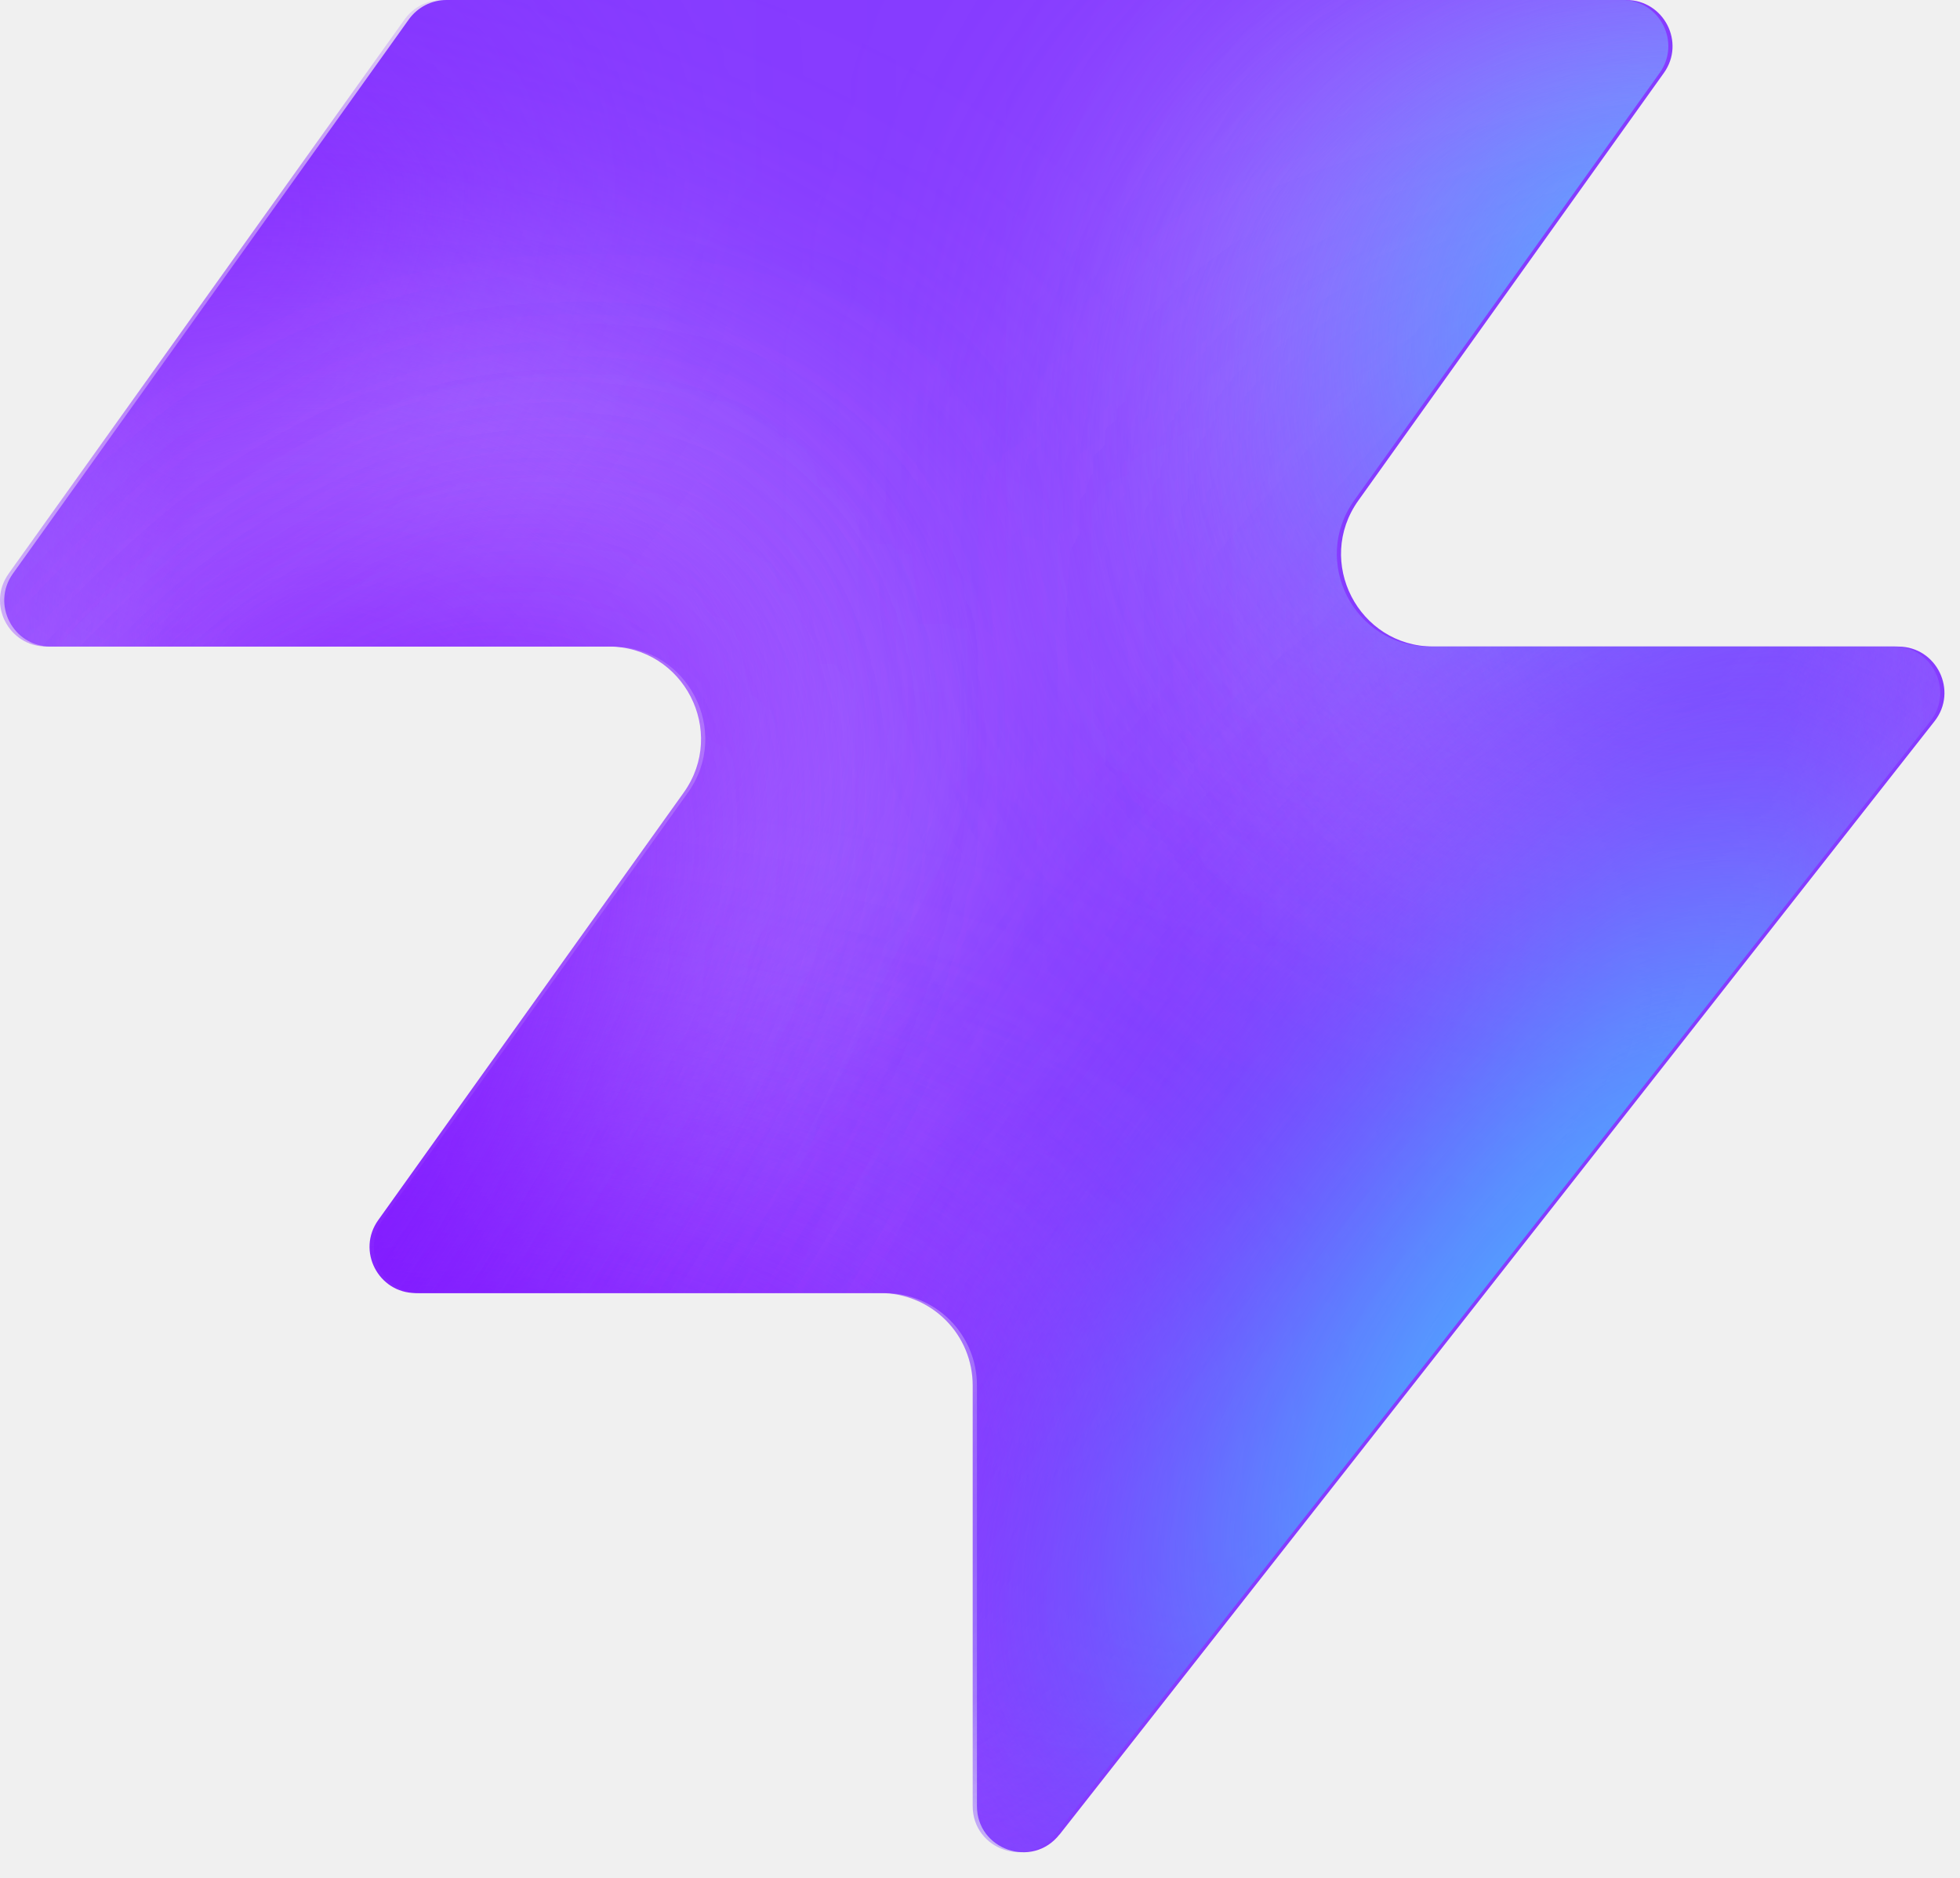
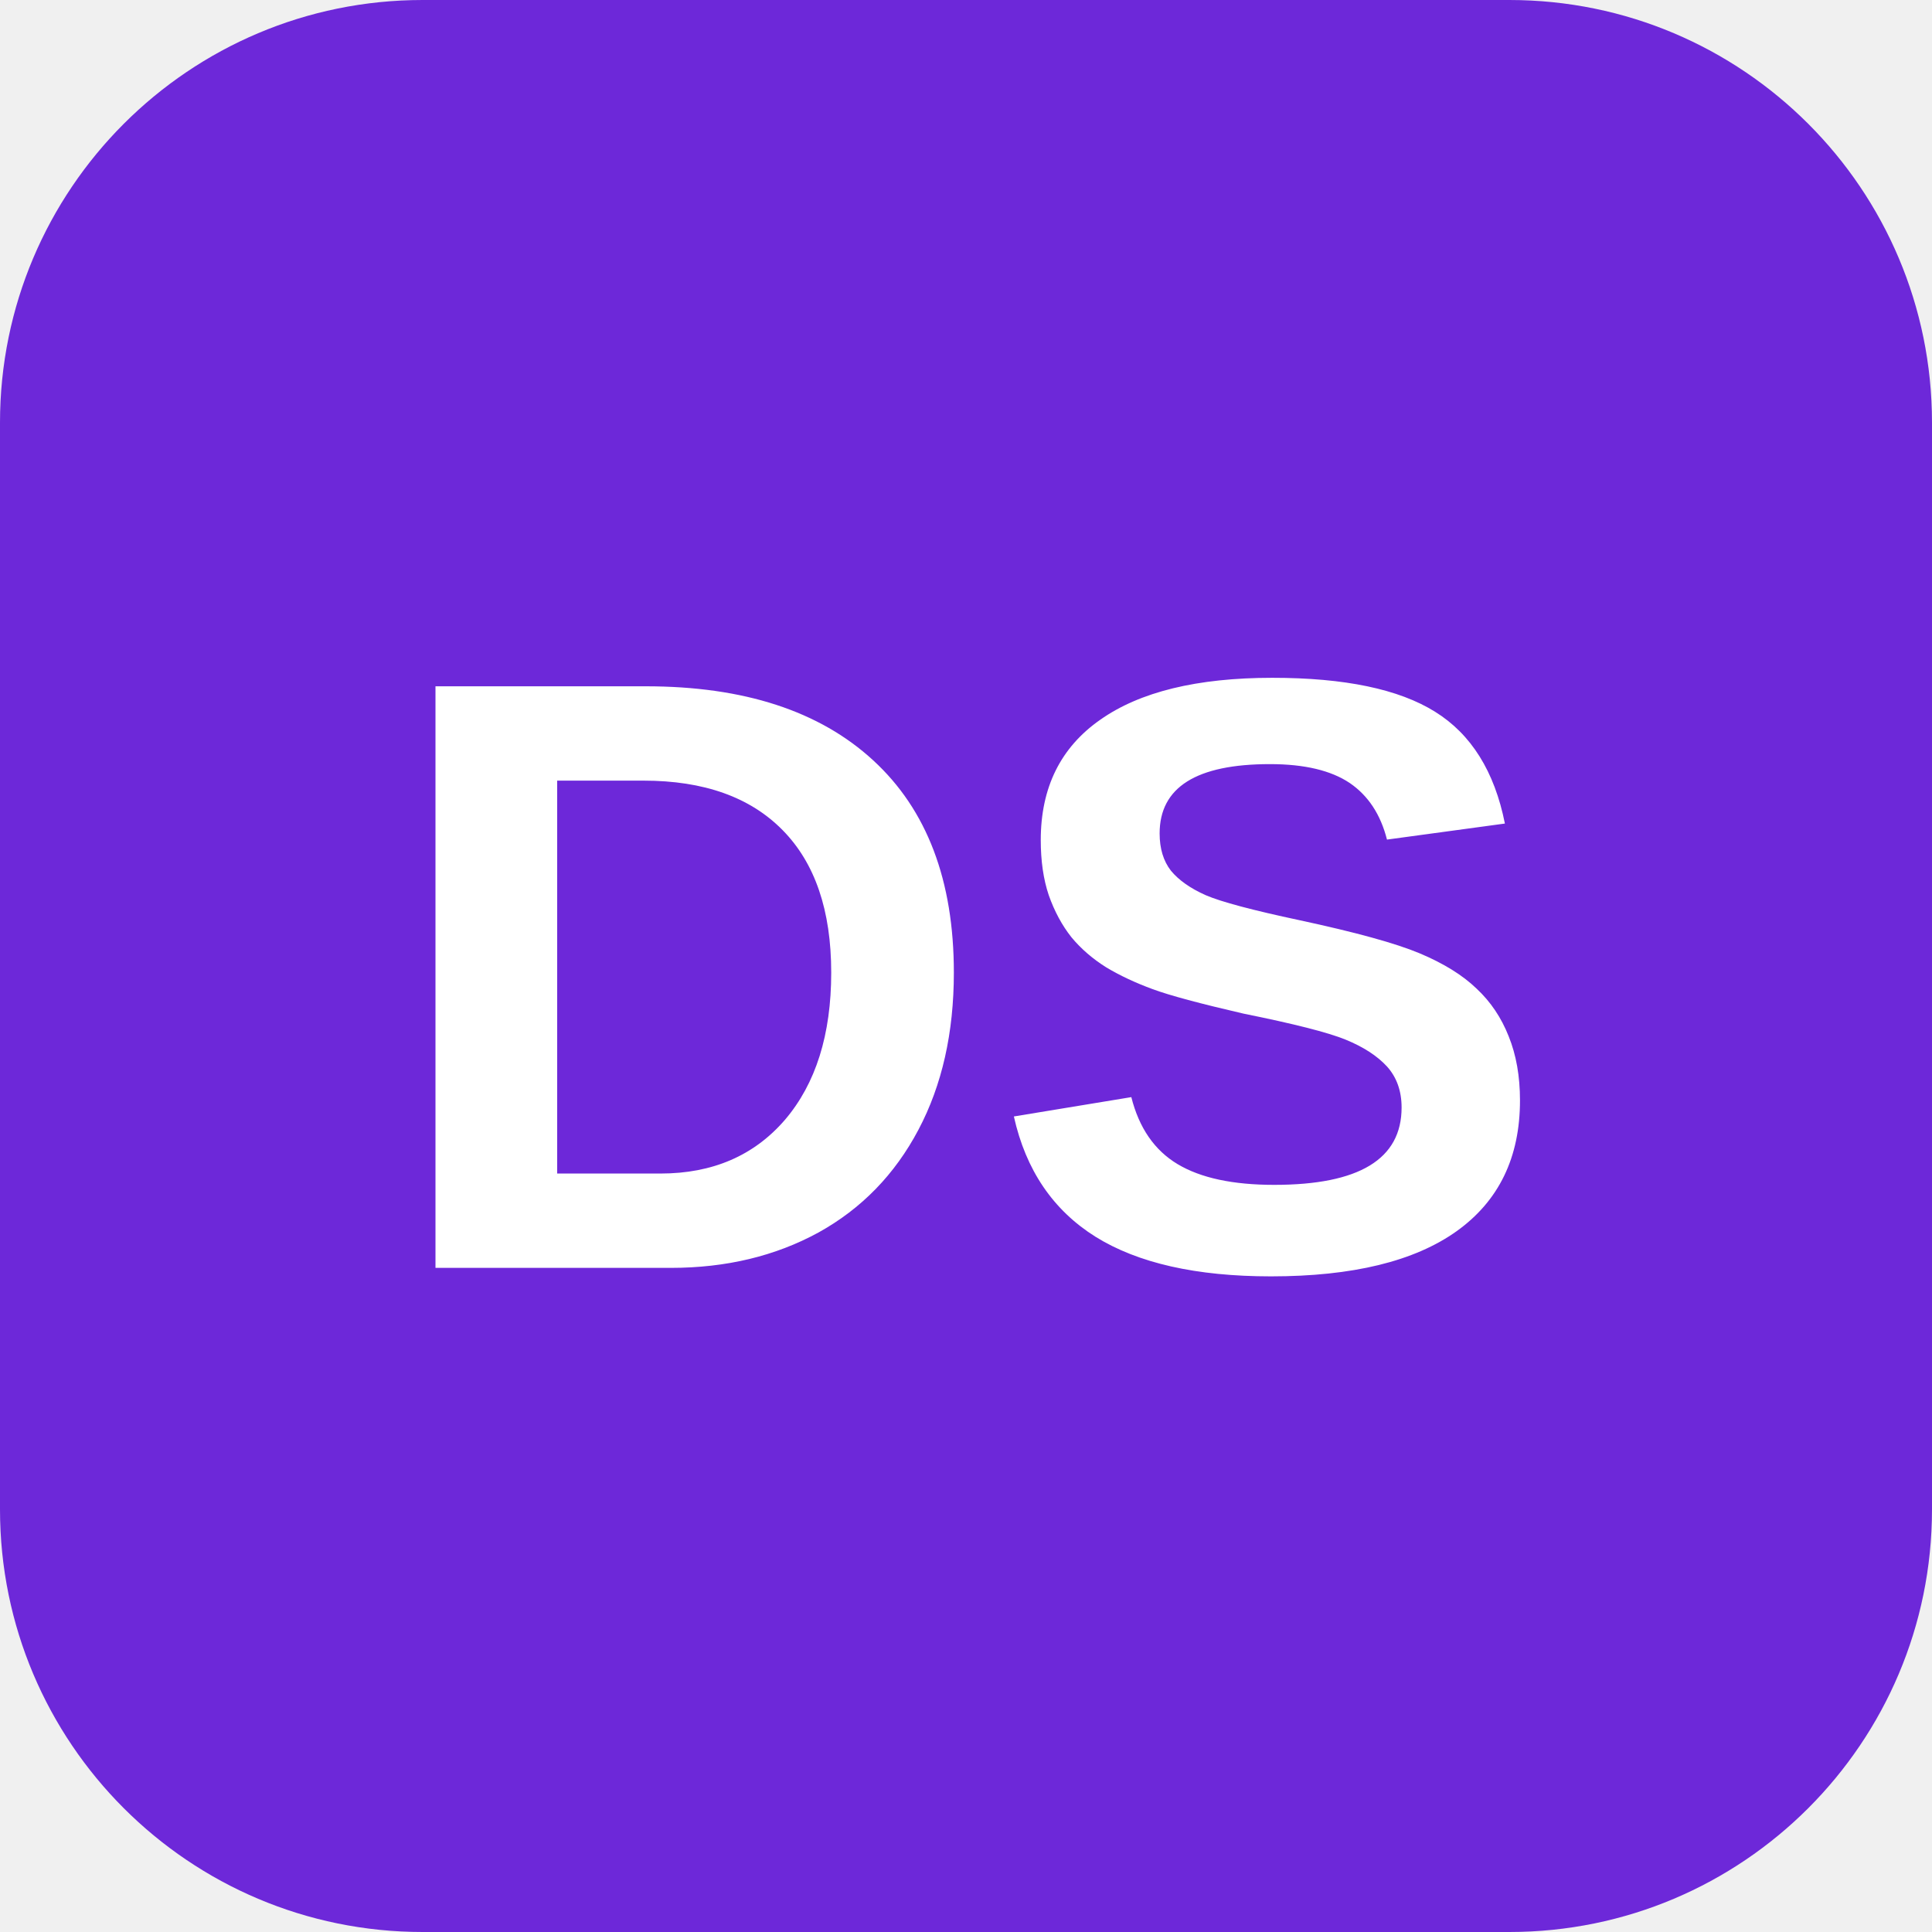
- <svg xmlns="http://www.w3.org/2000/svg" width="48" height="46" fill="none" viewBox="0 0 48 46">
-   <path fill="#863bff" d="M25.946 44.938c-.664.845-2.021.375-2.021-.698V33.937a2.26 2.26 0 0 0-2.262-2.262H10.287c-.92 0-1.456-1.04-.92-1.788l7.48-10.471c1.07-1.497 0-3.578-1.842-3.578H1.237c-.92 0-1.456-1.04-.92-1.788L10.013.474c.214-.297.556-.474.92-.474h28.894c.92 0 1.456 1.04.92 1.788l-7.48 10.471c-1.07 1.498 0 3.579 1.842 3.579h11.377c.943 0 1.473 1.088.89 1.83L25.947 44.94z" style="fill:#863bff;fill:color(display-p3 .525 .23 1);fill-opacity:1" />
-   <mask id="a" width="48" height="46" x="0" y="0" maskUnits="userSpaceOnUse" style="mask-type:alpha">
-     <path fill="#000" d="M25.842 44.938c-.664.844-2.021.375-2.021-.698V33.937a2.26 2.26 0 0 0-2.262-2.262H10.183c-.92 0-1.456-1.04-.92-1.788l7.48-10.471c1.07-1.498 0-3.579-1.842-3.579H1.133c-.92 0-1.456-1.04-.92-1.787L9.91.473c.214-.297.556-.474.92-.474h28.894c.92 0 1.456 1.04.92 1.788l-7.48 10.471c-1.07 1.498 0 3.578 1.842 3.578h11.377c.943 0 1.473 1.088.89 1.832L25.843 44.94z" style="fill:#000;fill-opacity:1" />
-   </mask>
-   <g mask="url(#a)">
-     <g filter="url(#b)">
-       <ellipse cx="5.508" cy="14.704" fill="#ede6ff" rx="5.508" ry="14.704" style="fill:#ede6ff;fill:color(display-p3 .927 .903 1);fill-opacity:1" transform="matrix(.00324 1 1 -.00324 -4.47 31.516)" />
-     </g>
-     <g filter="url(#c)">
-       <ellipse cx="10.399" cy="29.851" fill="#ede6ff" rx="10.399" ry="29.851" style="fill:#ede6ff;fill:color(display-p3 .927 .903 1);fill-opacity:1" transform="matrix(.00324 1 1 -.00324 -39.328 7.883)" />
-     </g>
-     <g filter="url(#d)">
-       <ellipse cx="5.508" cy="30.487" fill="#7e14ff" rx="5.508" ry="30.487" style="fill:#7e14ff;fill:color(display-p3 .492 .077 1);fill-opacity:1" transform="rotate(89.814 -25.913 -14.639)scale(1 -1)" />
-     </g>
-     <g filter="url(#e)">
-       <ellipse cx="5.508" cy="30.599" fill="#7e14ff" rx="5.508" ry="30.599" style="fill:#7e14ff;fill:color(display-p3 .492 .077 1);fill-opacity:1" transform="rotate(89.814 -32.644 -3.334)scale(1 -1)" />
-     </g>
-     <g filter="url(#f)">
-       <ellipse cx="5.508" cy="30.599" fill="#7e14ff" rx="5.508" ry="30.599" style="fill:#7e14ff;fill:color(display-p3 .492 .077 1);fill-opacity:1" transform="matrix(.00324 1 1 -.00324 -34.34 30.47)" />
-     </g>
-     <g filter="url(#g)">
-       <ellipse cx="14.072" cy="22.078" fill="#ede6ff" rx="14.072" ry="22.078" style="fill:#ede6ff;fill:color(display-p3 .927 .903 1);fill-opacity:1" transform="rotate(93.35 24.506 48.493)scale(-1 1)" />
-     </g>
-     <g filter="url(#h)">
-       <ellipse cx="3.47" cy="21.501" fill="#7e14ff" rx="3.47" ry="21.501" style="fill:#7e14ff;fill:color(display-p3 .492 .077 1);fill-opacity:1" transform="rotate(89.009 28.708 47.59)scale(-1 1)" />
-     </g>
-     <g filter="url(#i)">
-       <ellipse cx="3.47" cy="21.501" fill="#7e14ff" rx="3.47" ry="21.501" style="fill:#7e14ff;fill:color(display-p3 .492 .077 1);fill-opacity:1" transform="rotate(89.009 28.708 47.59)scale(-1 1)" />
-     </g>
-     <g filter="url(#j)">
-       <ellipse cx=".387" cy="8.972" fill="#7e14ff" rx="4.407" ry="29.108" style="fill:#7e14ff;fill:color(display-p3 .492 .077 1);fill-opacity:1" transform="rotate(39.51 .387 8.972)" />
-     </g>
-     <g filter="url(#k)">
-       <ellipse cx="47.523" cy="-6.092" fill="#7e14ff" rx="4.407" ry="29.108" style="fill:#7e14ff;fill:color(display-p3 .492 .077 1);fill-opacity:1" transform="rotate(37.892 47.523 -6.092)" />
-     </g>
-     <g filter="url(#l)">
-       <ellipse cx="41.412" cy="6.333" fill="#47bfff" rx="5.971" ry="9.665" style="fill:#47bfff;fill:color(display-p3 .28 .748 1);fill-opacity:1" transform="rotate(37.892 41.412 6.333)" />
-     </g>
-     <g filter="url(#m)">
-       <ellipse cx="-1.879" cy="38.332" fill="#7e14ff" rx="4.407" ry="29.108" style="fill:#7e14ff;fill:color(display-p3 .492 .077 1);fill-opacity:1" transform="rotate(37.892 -1.88 38.332)" />
-     </g>
-     <g filter="url(#n)">
-       <ellipse cx="-1.879" cy="38.332" fill="#7e14ff" rx="4.407" ry="29.108" style="fill:#7e14ff;fill:color(display-p3 .492 .077 1);fill-opacity:1" transform="rotate(37.892 -1.88 38.332)" />
-     </g>
-     <g filter="url(#o)">
-       <ellipse cx="35.651" cy="29.907" fill="#7e14ff" rx="4.407" ry="29.108" style="fill:#7e14ff;fill:color(display-p3 .492 .077 1);fill-opacity:1" transform="rotate(37.892 35.651 29.907)" />
-     </g>
-     <g filter="url(#p)">
-       <ellipse cx="38.418" cy="32.4" fill="#47bfff" rx="5.971" ry="15.297" style="fill:#47bfff;fill:color(display-p3 .28 .748 1);fill-opacity:1" transform="rotate(37.892 38.418 32.4)" />
-     </g>
-   </g>
-   <defs>
-     <filter id="b" width="60.045" height="41.654" x="-19.77" y="16.149" color-interpolation-filters="sRGB" filterUnits="userSpaceOnUse">
-       <feFlood flood-opacity="0" result="BackgroundImageFix" />
-       <feBlend in="SourceGraphic" in2="BackgroundImageFix" result="shape" />
-       <feGaussianBlur result="effect1_foregroundBlur_2002_17158" stdDeviation="7.659" />
-     </filter>
-     <filter id="c" width="90.34" height="51.437" x="-54.613" y="-7.533" color-interpolation-filters="sRGB" filterUnits="userSpaceOnUse">
-       <feFlood flood-opacity="0" result="BackgroundImageFix" />
-       <feBlend in="SourceGraphic" in2="BackgroundImageFix" result="shape" />
-       <feGaussianBlur result="effect1_foregroundBlur_2002_17158" stdDeviation="7.659" />
-     </filter>
-     <filter id="d" width="79.355" height="29.4" x="-49.64" y="2.03" color-interpolation-filters="sRGB" filterUnits="userSpaceOnUse">
-       <feFlood flood-opacity="0" result="BackgroundImageFix" />
-       <feBlend in="SourceGraphic" in2="BackgroundImageFix" result="shape" />
-       <feGaussianBlur result="effect1_foregroundBlur_2002_17158" stdDeviation="4.596" />
-     </filter>
-     <filter id="e" width="79.579" height="29.4" x="-45.045" y="20.029" color-interpolation-filters="sRGB" filterUnits="userSpaceOnUse">
-       <feFlood flood-opacity="0" result="BackgroundImageFix" />
-       <feBlend in="SourceGraphic" in2="BackgroundImageFix" result="shape" />
-       <feGaussianBlur result="effect1_foregroundBlur_2002_17158" stdDeviation="4.596" />
-     </filter>
-     <filter id="f" width="79.579" height="29.4" x="-43.513" y="21.178" color-interpolation-filters="sRGB" filterUnits="userSpaceOnUse">
-       <feFlood flood-opacity="0" result="BackgroundImageFix" />
-       <feBlend in="SourceGraphic" in2="BackgroundImageFix" result="shape" />
-       <feGaussianBlur result="effect1_foregroundBlur_2002_17158" stdDeviation="4.596" />
-     </filter>
-     <filter id="g" width="74.749" height="58.852" x="15.756" y="-17.901" color-interpolation-filters="sRGB" filterUnits="userSpaceOnUse">
-       <feFlood flood-opacity="0" result="BackgroundImageFix" />
-       <feBlend in="SourceGraphic" in2="BackgroundImageFix" result="shape" />
-       <feGaussianBlur result="effect1_foregroundBlur_2002_17158" stdDeviation="7.659" />
-     </filter>
-     <filter id="h" width="61.377" height="25.362" x="23.548" y="2.284" color-interpolation-filters="sRGB" filterUnits="userSpaceOnUse">
-       <feFlood flood-opacity="0" result="BackgroundImageFix" />
-       <feBlend in="SourceGraphic" in2="BackgroundImageFix" result="shape" />
-       <feGaussianBlur result="effect1_foregroundBlur_2002_17158" stdDeviation="4.596" />
-     </filter>
-     <filter id="i" width="61.377" height="25.362" x="23.548" y="2.284" color-interpolation-filters="sRGB" filterUnits="userSpaceOnUse">
-       <feFlood flood-opacity="0" result="BackgroundImageFix" />
-       <feBlend in="SourceGraphic" in2="BackgroundImageFix" result="shape" />
-       <feGaussianBlur result="effect1_foregroundBlur_2002_17158" stdDeviation="4.596" />
-     </filter>
-     <filter id="j" width="56.045" height="63.649" x="-27.636" y="-22.853" color-interpolation-filters="sRGB" filterUnits="userSpaceOnUse">
-       <feFlood flood-opacity="0" result="BackgroundImageFix" />
-       <feBlend in="SourceGraphic" in2="BackgroundImageFix" result="shape" />
-       <feGaussianBlur result="effect1_foregroundBlur_2002_17158" stdDeviation="4.596" />
-     </filter>
-     <filter id="k" width="54.814" height="64.646" x="20.116" y="-38.415" color-interpolation-filters="sRGB" filterUnits="userSpaceOnUse">
-       <feFlood flood-opacity="0" result="BackgroundImageFix" />
-       <feBlend in="SourceGraphic" in2="BackgroundImageFix" result="shape" />
-       <feGaussianBlur result="effect1_foregroundBlur_2002_17158" stdDeviation="4.596" />
-     </filter>
-     <filter id="l" width="33.541" height="35.313" x="24.641" y="-11.323" color-interpolation-filters="sRGB" filterUnits="userSpaceOnUse">
-       <feFlood flood-opacity="0" result="BackgroundImageFix" />
-       <feBlend in="SourceGraphic" in2="BackgroundImageFix" result="shape" />
-       <feGaussianBlur result="effect1_foregroundBlur_2002_17158" stdDeviation="4.596" />
-     </filter>
-     <filter id="m" width="54.814" height="64.646" x="-29.286" y="6.009" color-interpolation-filters="sRGB" filterUnits="userSpaceOnUse">
-       <feFlood flood-opacity="0" result="BackgroundImageFix" />
-       <feBlend in="SourceGraphic" in2="BackgroundImageFix" result="shape" />
-       <feGaussianBlur result="effect1_foregroundBlur_2002_17158" stdDeviation="4.596" />
-     </filter>
-     <filter id="n" width="54.814" height="64.646" x="-29.286" y="6.009" color-interpolation-filters="sRGB" filterUnits="userSpaceOnUse">
-       <feFlood flood-opacity="0" result="BackgroundImageFix" />
-       <feBlend in="SourceGraphic" in2="BackgroundImageFix" result="shape" />
-       <feGaussianBlur result="effect1_foregroundBlur_2002_17158" stdDeviation="4.596" />
-     </filter>
-     <filter id="o" width="54.814" height="64.646" x="8.244" y="-2.416" color-interpolation-filters="sRGB" filterUnits="userSpaceOnUse">
-       <feFlood flood-opacity="0" result="BackgroundImageFix" />
-       <feBlend in="SourceGraphic" in2="BackgroundImageFix" result="shape" />
-       <feGaussianBlur result="effect1_foregroundBlur_2002_17158" stdDeviation="4.596" />
-     </filter>
-     <filter id="p" width="39.409" height="43.623" x="18.713" y="10.588" color-interpolation-filters="sRGB" filterUnits="userSpaceOnUse">
-       <feFlood flood-opacity="0" result="BackgroundImageFix" />
-       <feBlend in="SourceGraphic" in2="BackgroundImageFix" result="shape" />
-       <feGaussianBlur result="effect1_foregroundBlur_2002_17158" stdDeviation="4.596" />
-     </filter>
-   </defs>
+ <svg xmlns="http://www.w3.org/2000/svg" viewBox="0 0 64 64">
+   <rect width="64" height="64" rx="14" fill="#6d28d9" />
+   <text x="32" y="42" font-family="Arial, sans-serif" font-size="28" font-weight="700" fill="#ffffff" text-anchor="middle">DS</text>
</svg>
